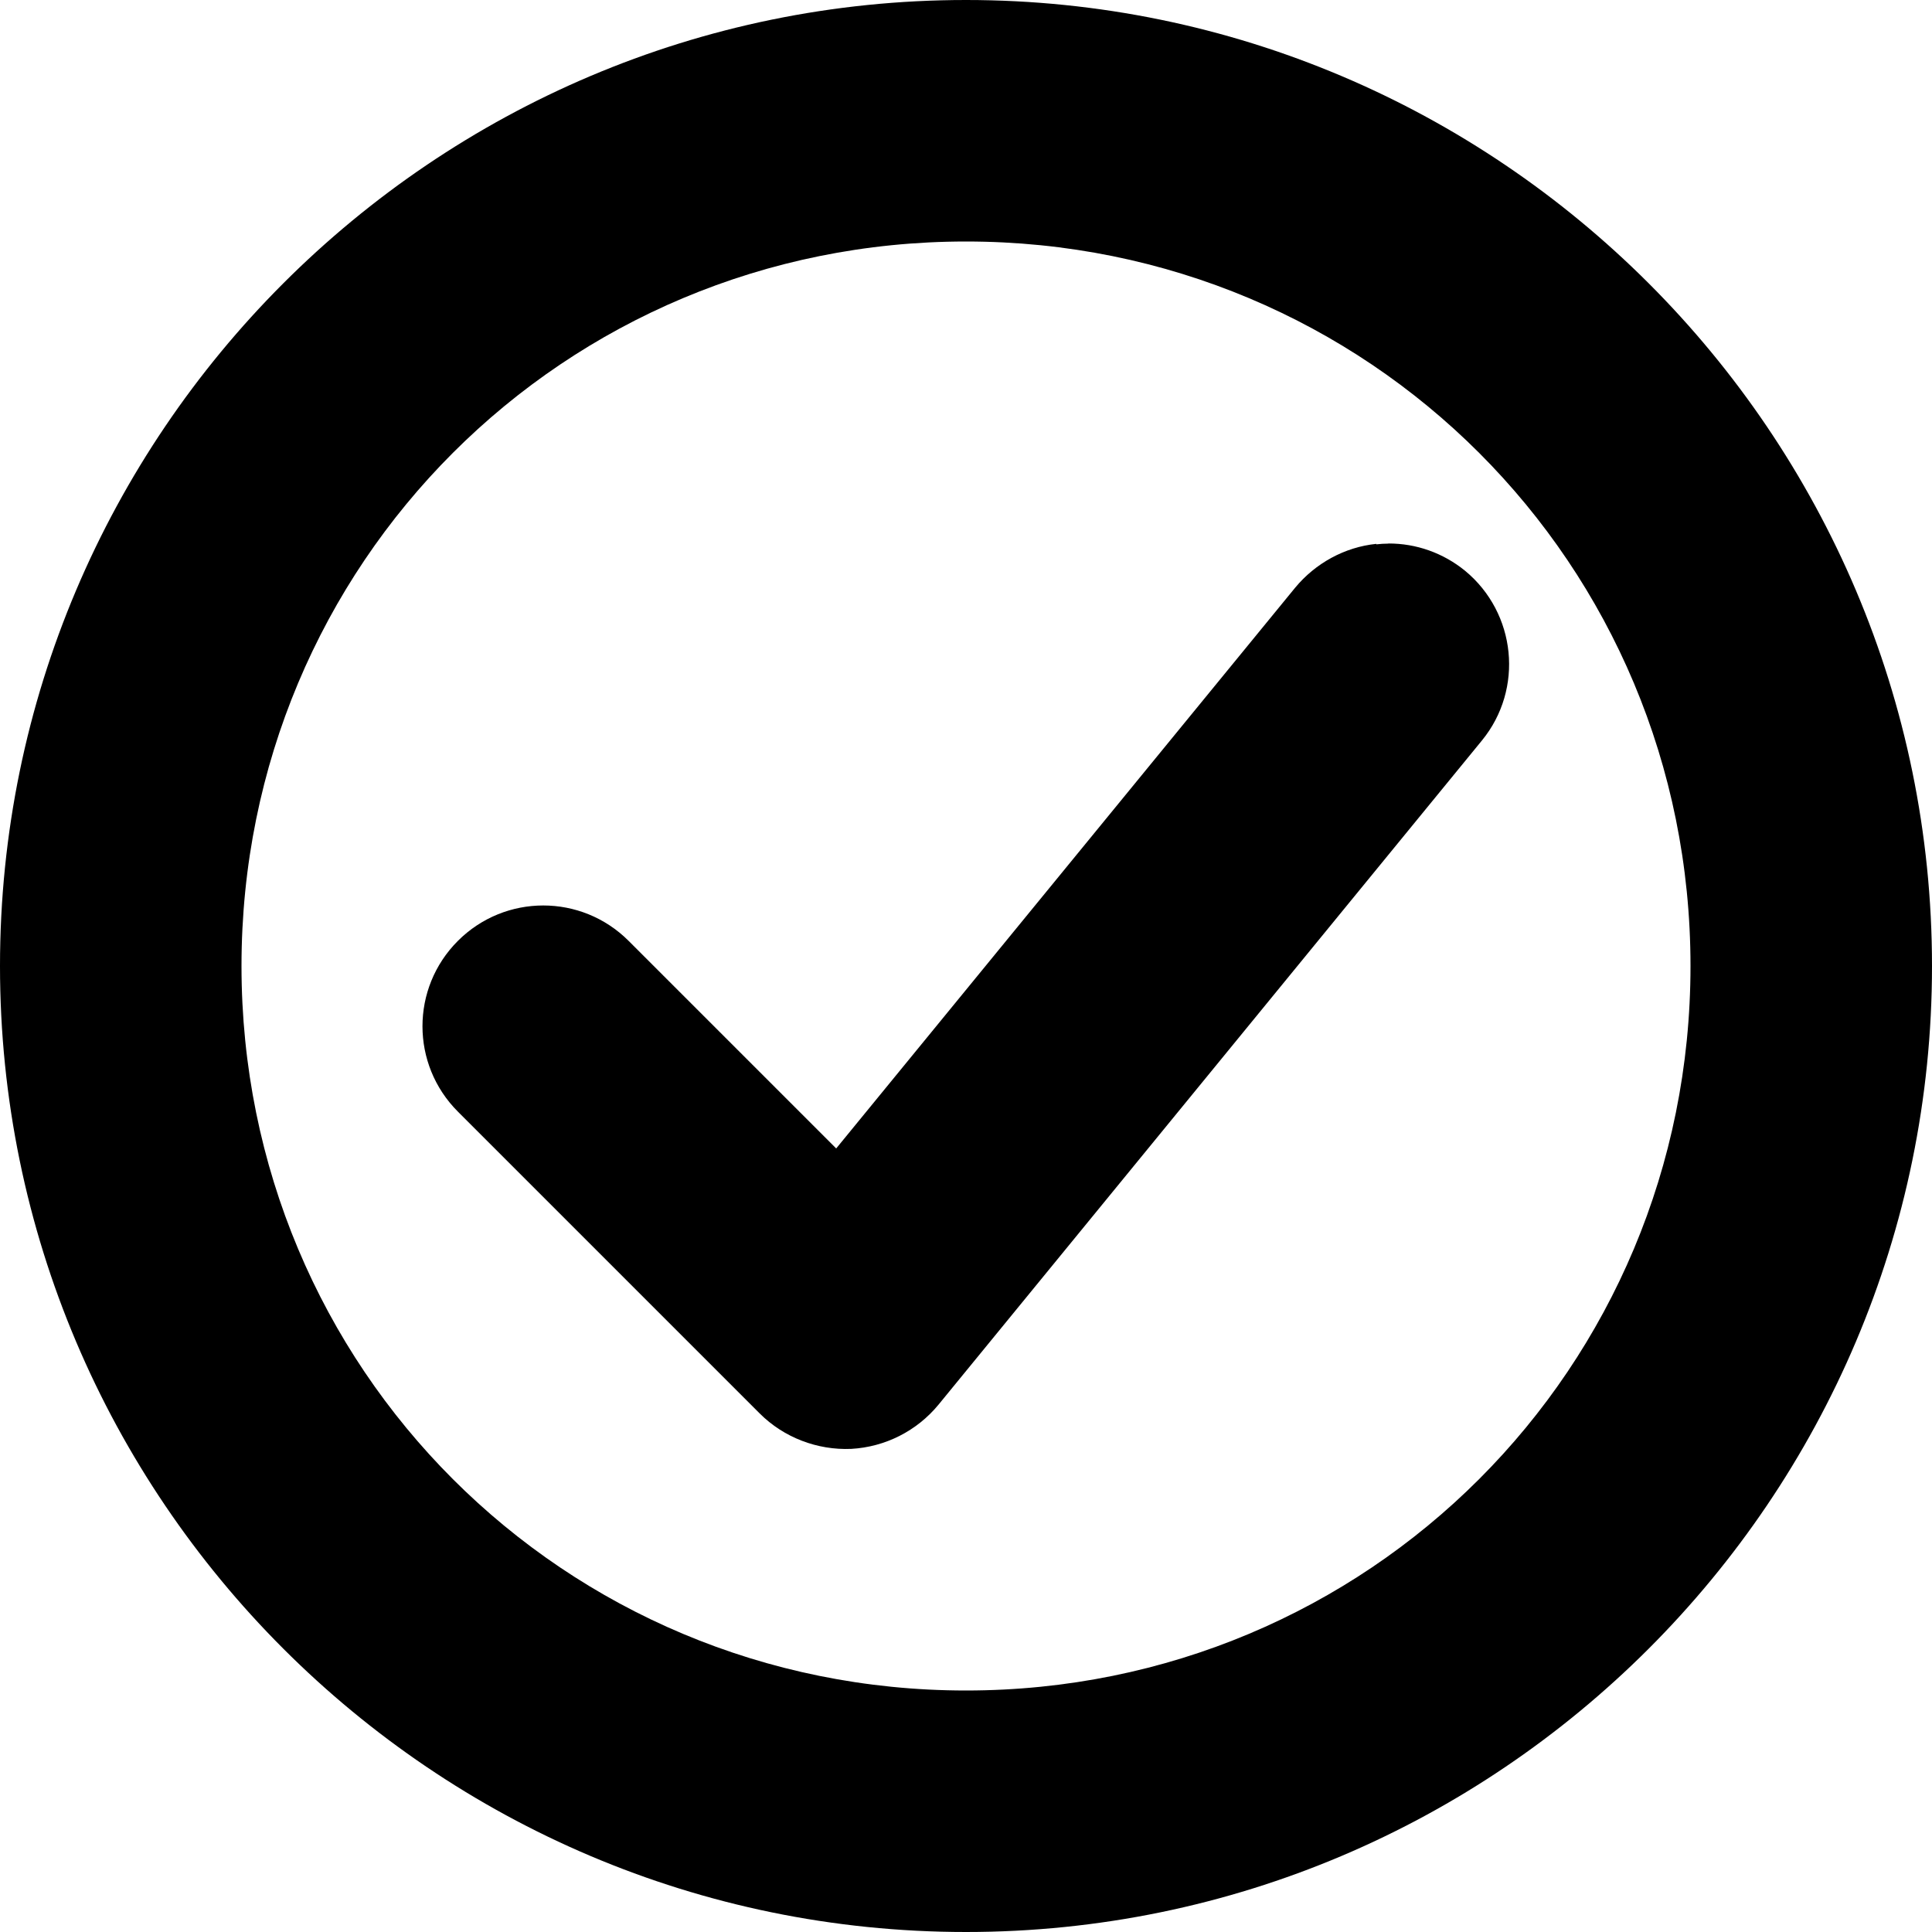
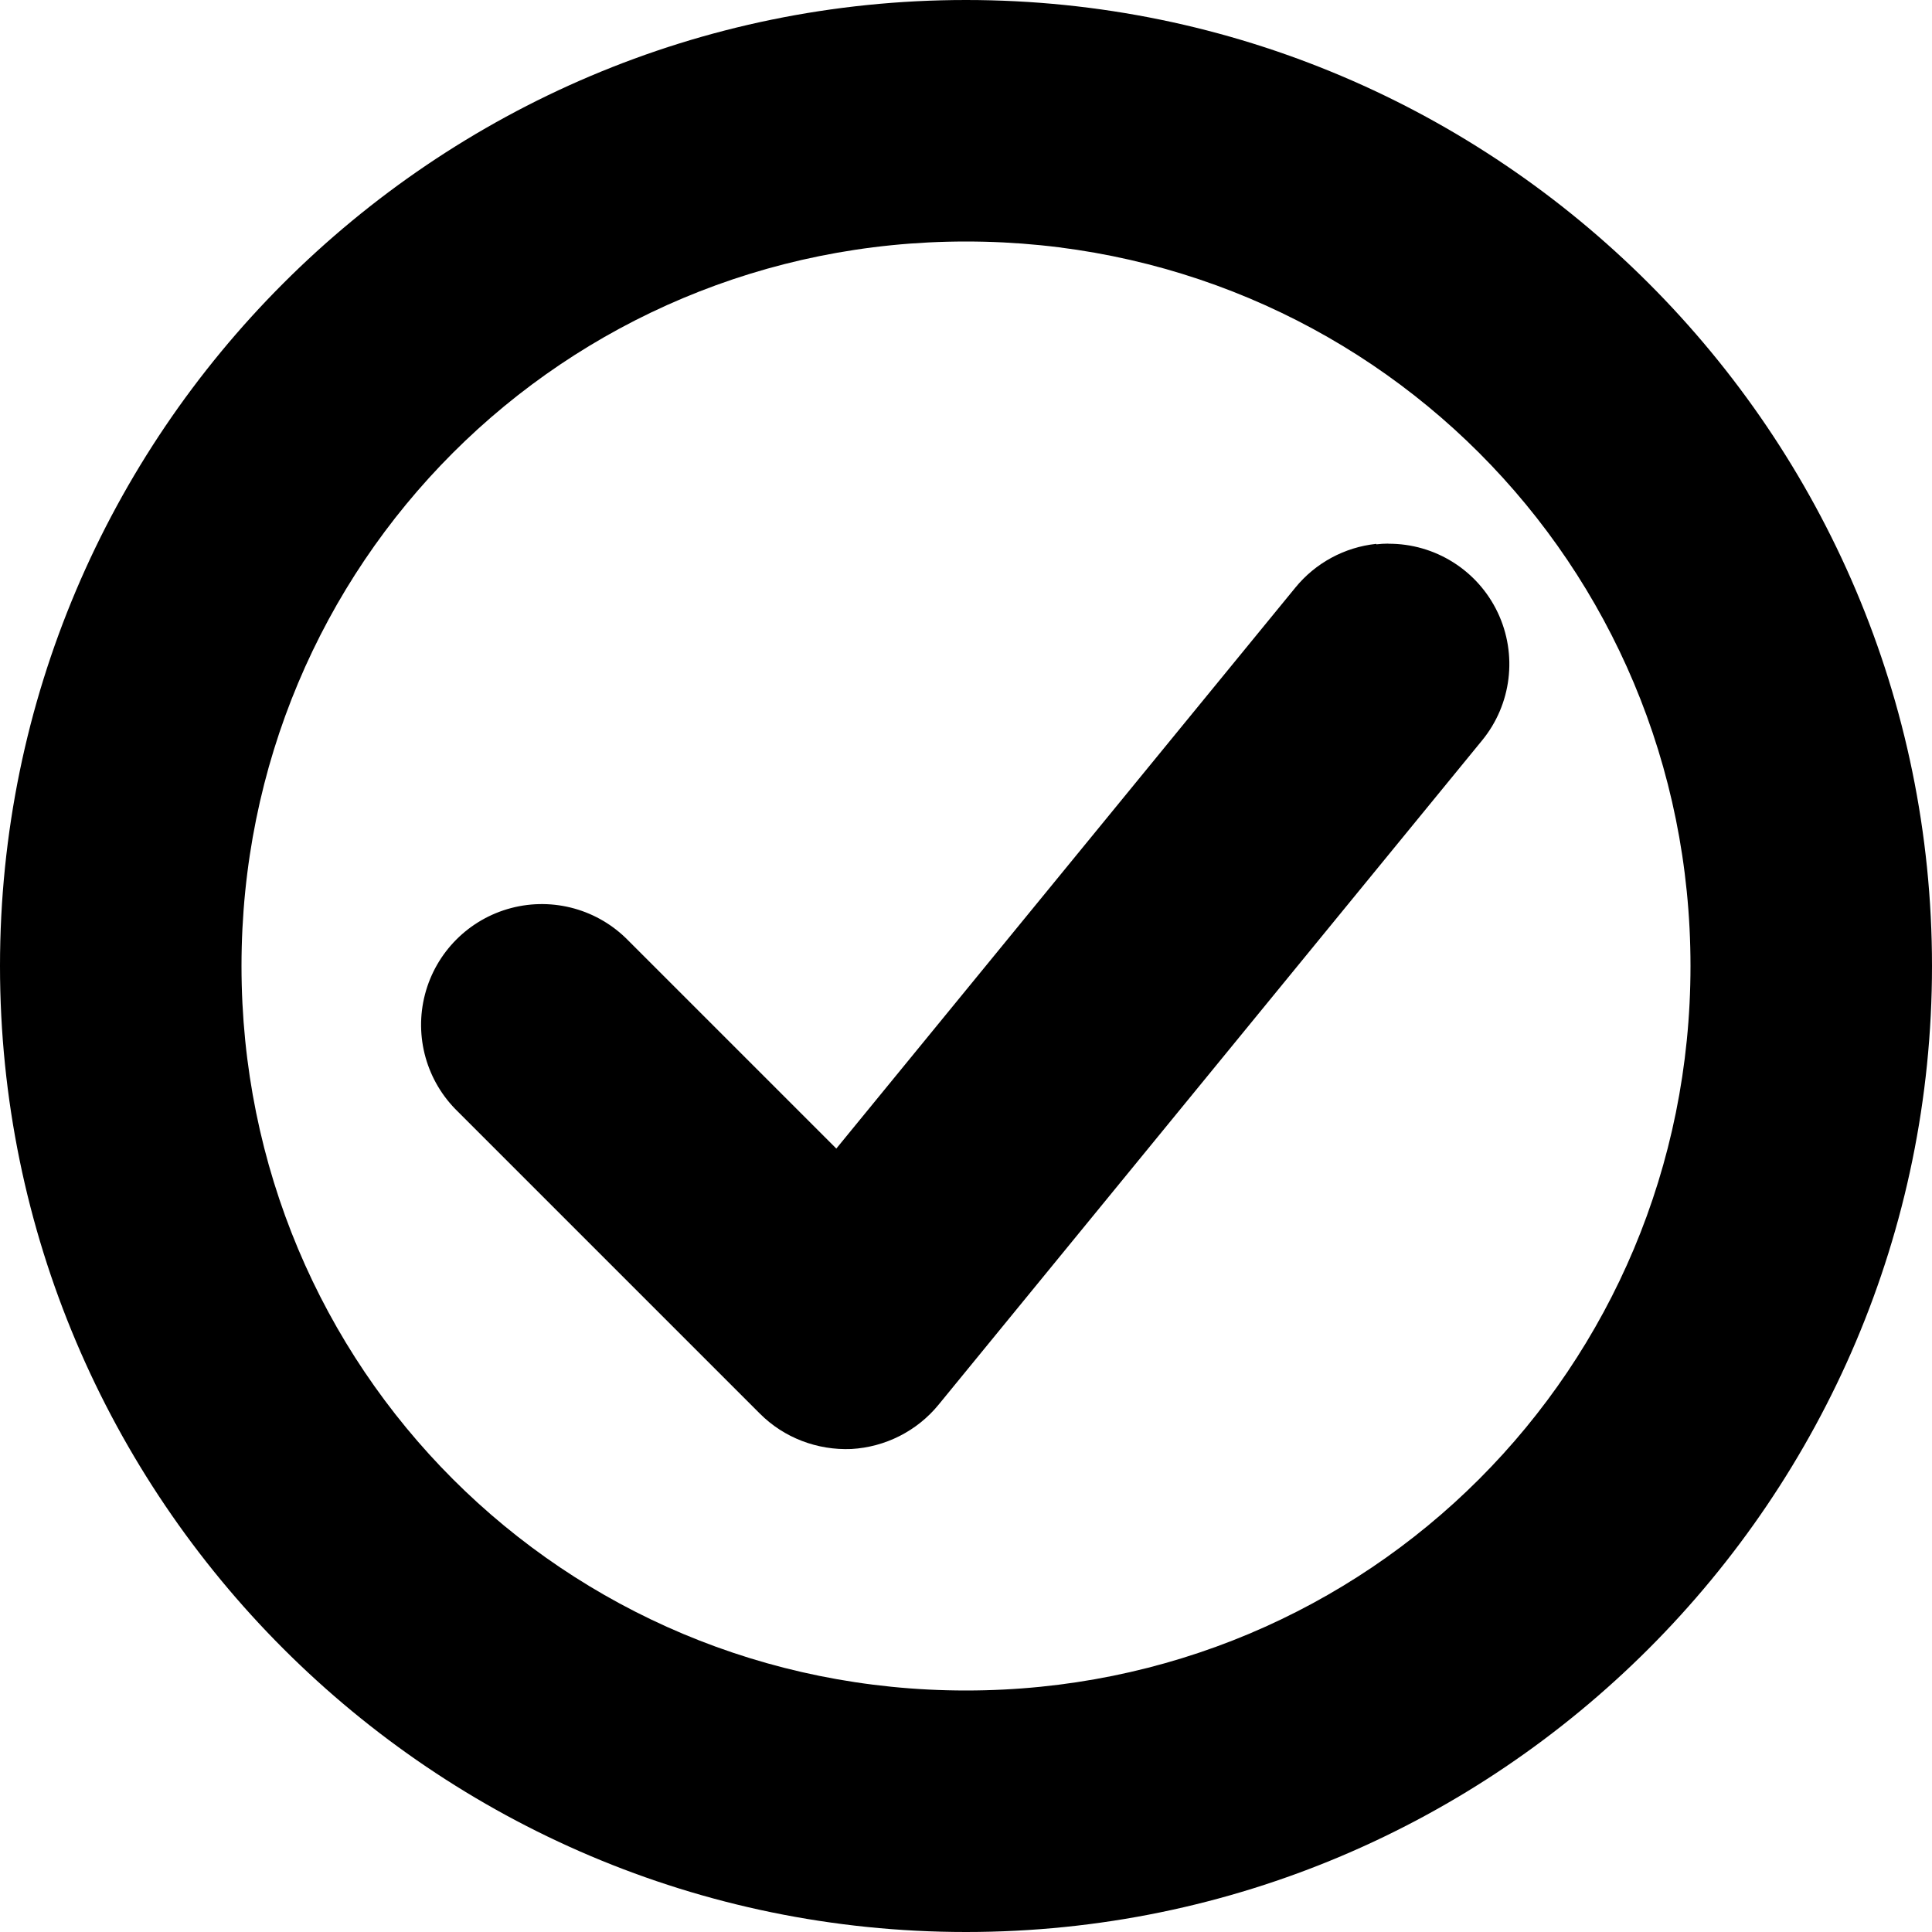
- <svg xmlns="http://www.w3.org/2000/svg" width="16px" height="16px" version="1.1" viewBox="0 0 16 16">
-   <path d="m8 0c-4.41 0-8 3.59-8 8 0 4.41 3.59 8 8 8 4.41 0 8-3.59 8-8 0-4.41-3.59-8-8-8zm0 2c3.332 0 6 2.668 6 6 0 3.332-2.668 6-6 6-3.332 0-6-2.668-6-6 0-3.332 2.668-6 6-6zm3.498 2.502c-0.033 1.525e-4 -0.066 0.002-0.1 0.006v-0.004c-0.262 0.027-0.504 0.16-0.672 0.363l-3.801 4.644-1.719-1.719c-0.391-0.391-1.023-0.391-1.414 0-0.391 0.391-0.391 1.023 0 1.414l2.5 2.5c0.199 0.199 0.477 0.305 0.758 0.293 0.281-0.016 0.543-0.148 0.723-0.367l4.5-5.5c0.348-0.426 0.285-1.055-0.141-1.406-0.181-0.147-0.404-0.226-0.635-0.225z" />
+ <svg xmlns="http://www.w3.org/2000/svg" width="16" height="16" viewBox="0 0 16 16">
+   <path d="M8 0C3.59 0 0 3.59 0 8s3.59 8 8 8 8-3.59 8-8-3.59-8-8-8m0 2c3.332 0 6 2.668 6 6s-2.668 6-6 6-6-2.668-6-6 2.668-6 6-6m3.498 2.502q-.05 0-.1.006v-.004a1 1 0 0 0-.671.363L6.926 9.512l-1.72-1.72a1 1 0 1 0-1.413 1.415l2.5 2.5c.199.2.476.305.758.293.28-.016.543-.148.722-.367l4.5-5.5a.997.997 0 0 0-.775-1.63z" />
</svg>
